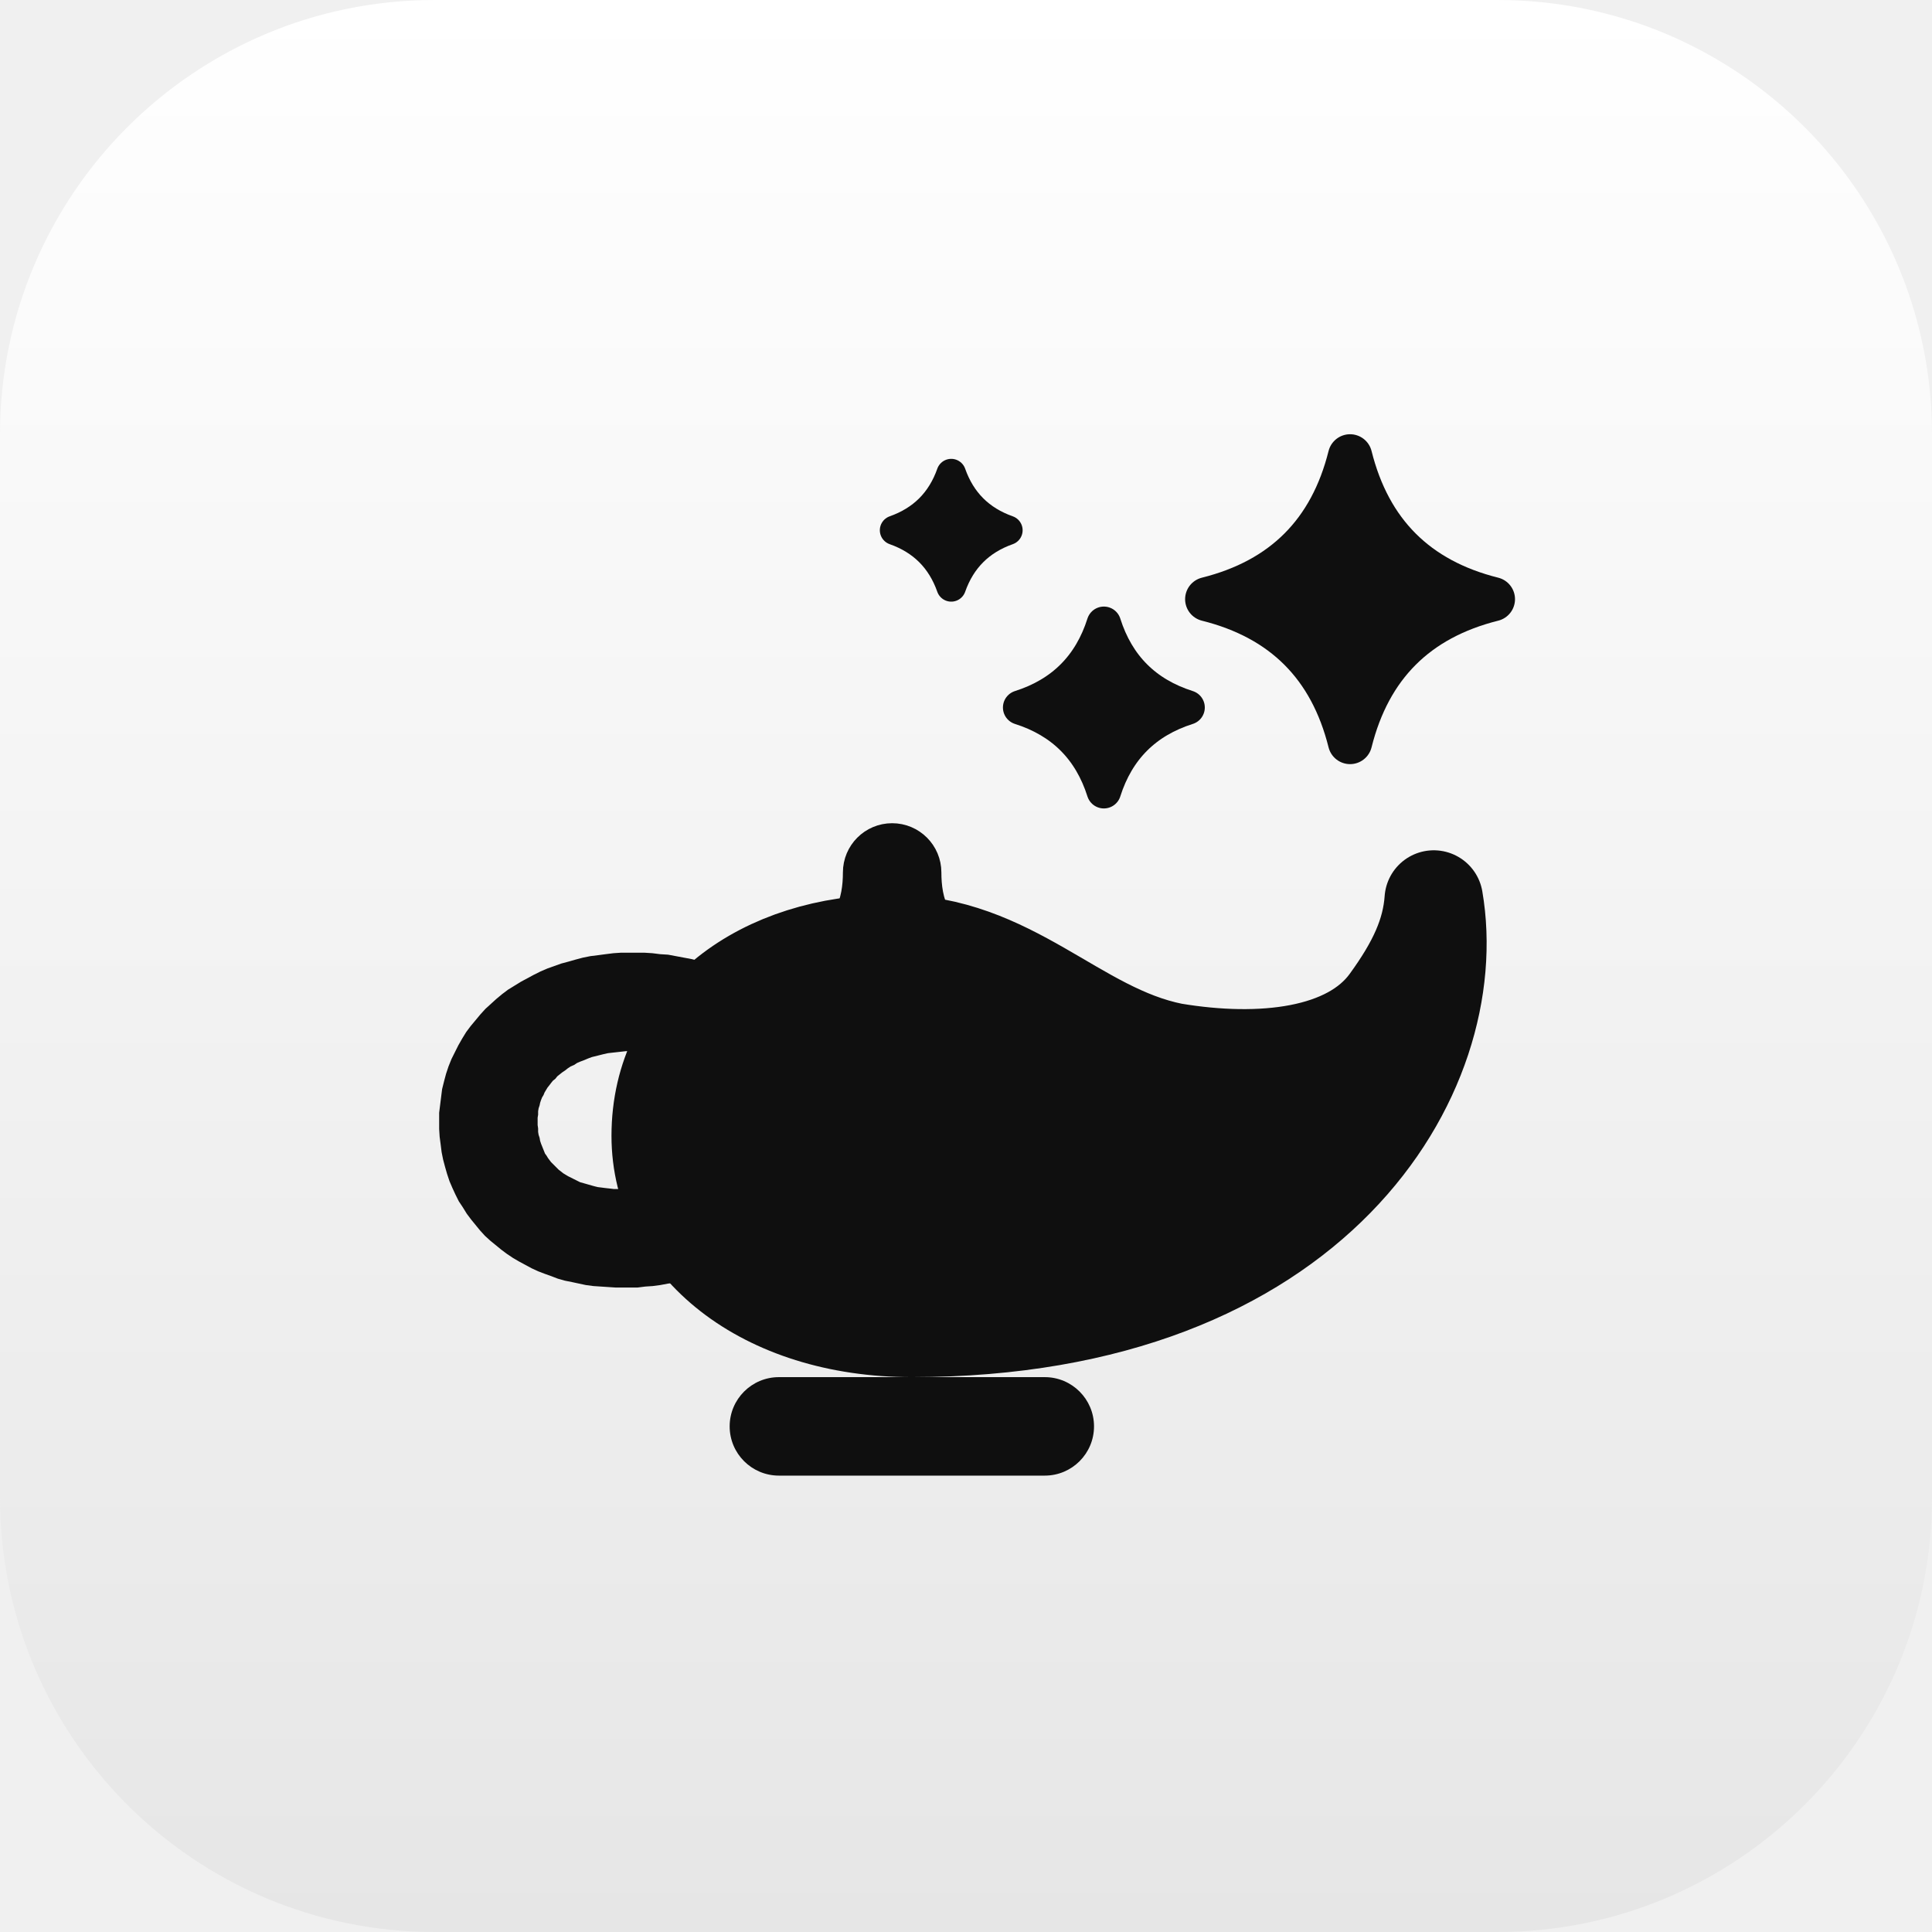
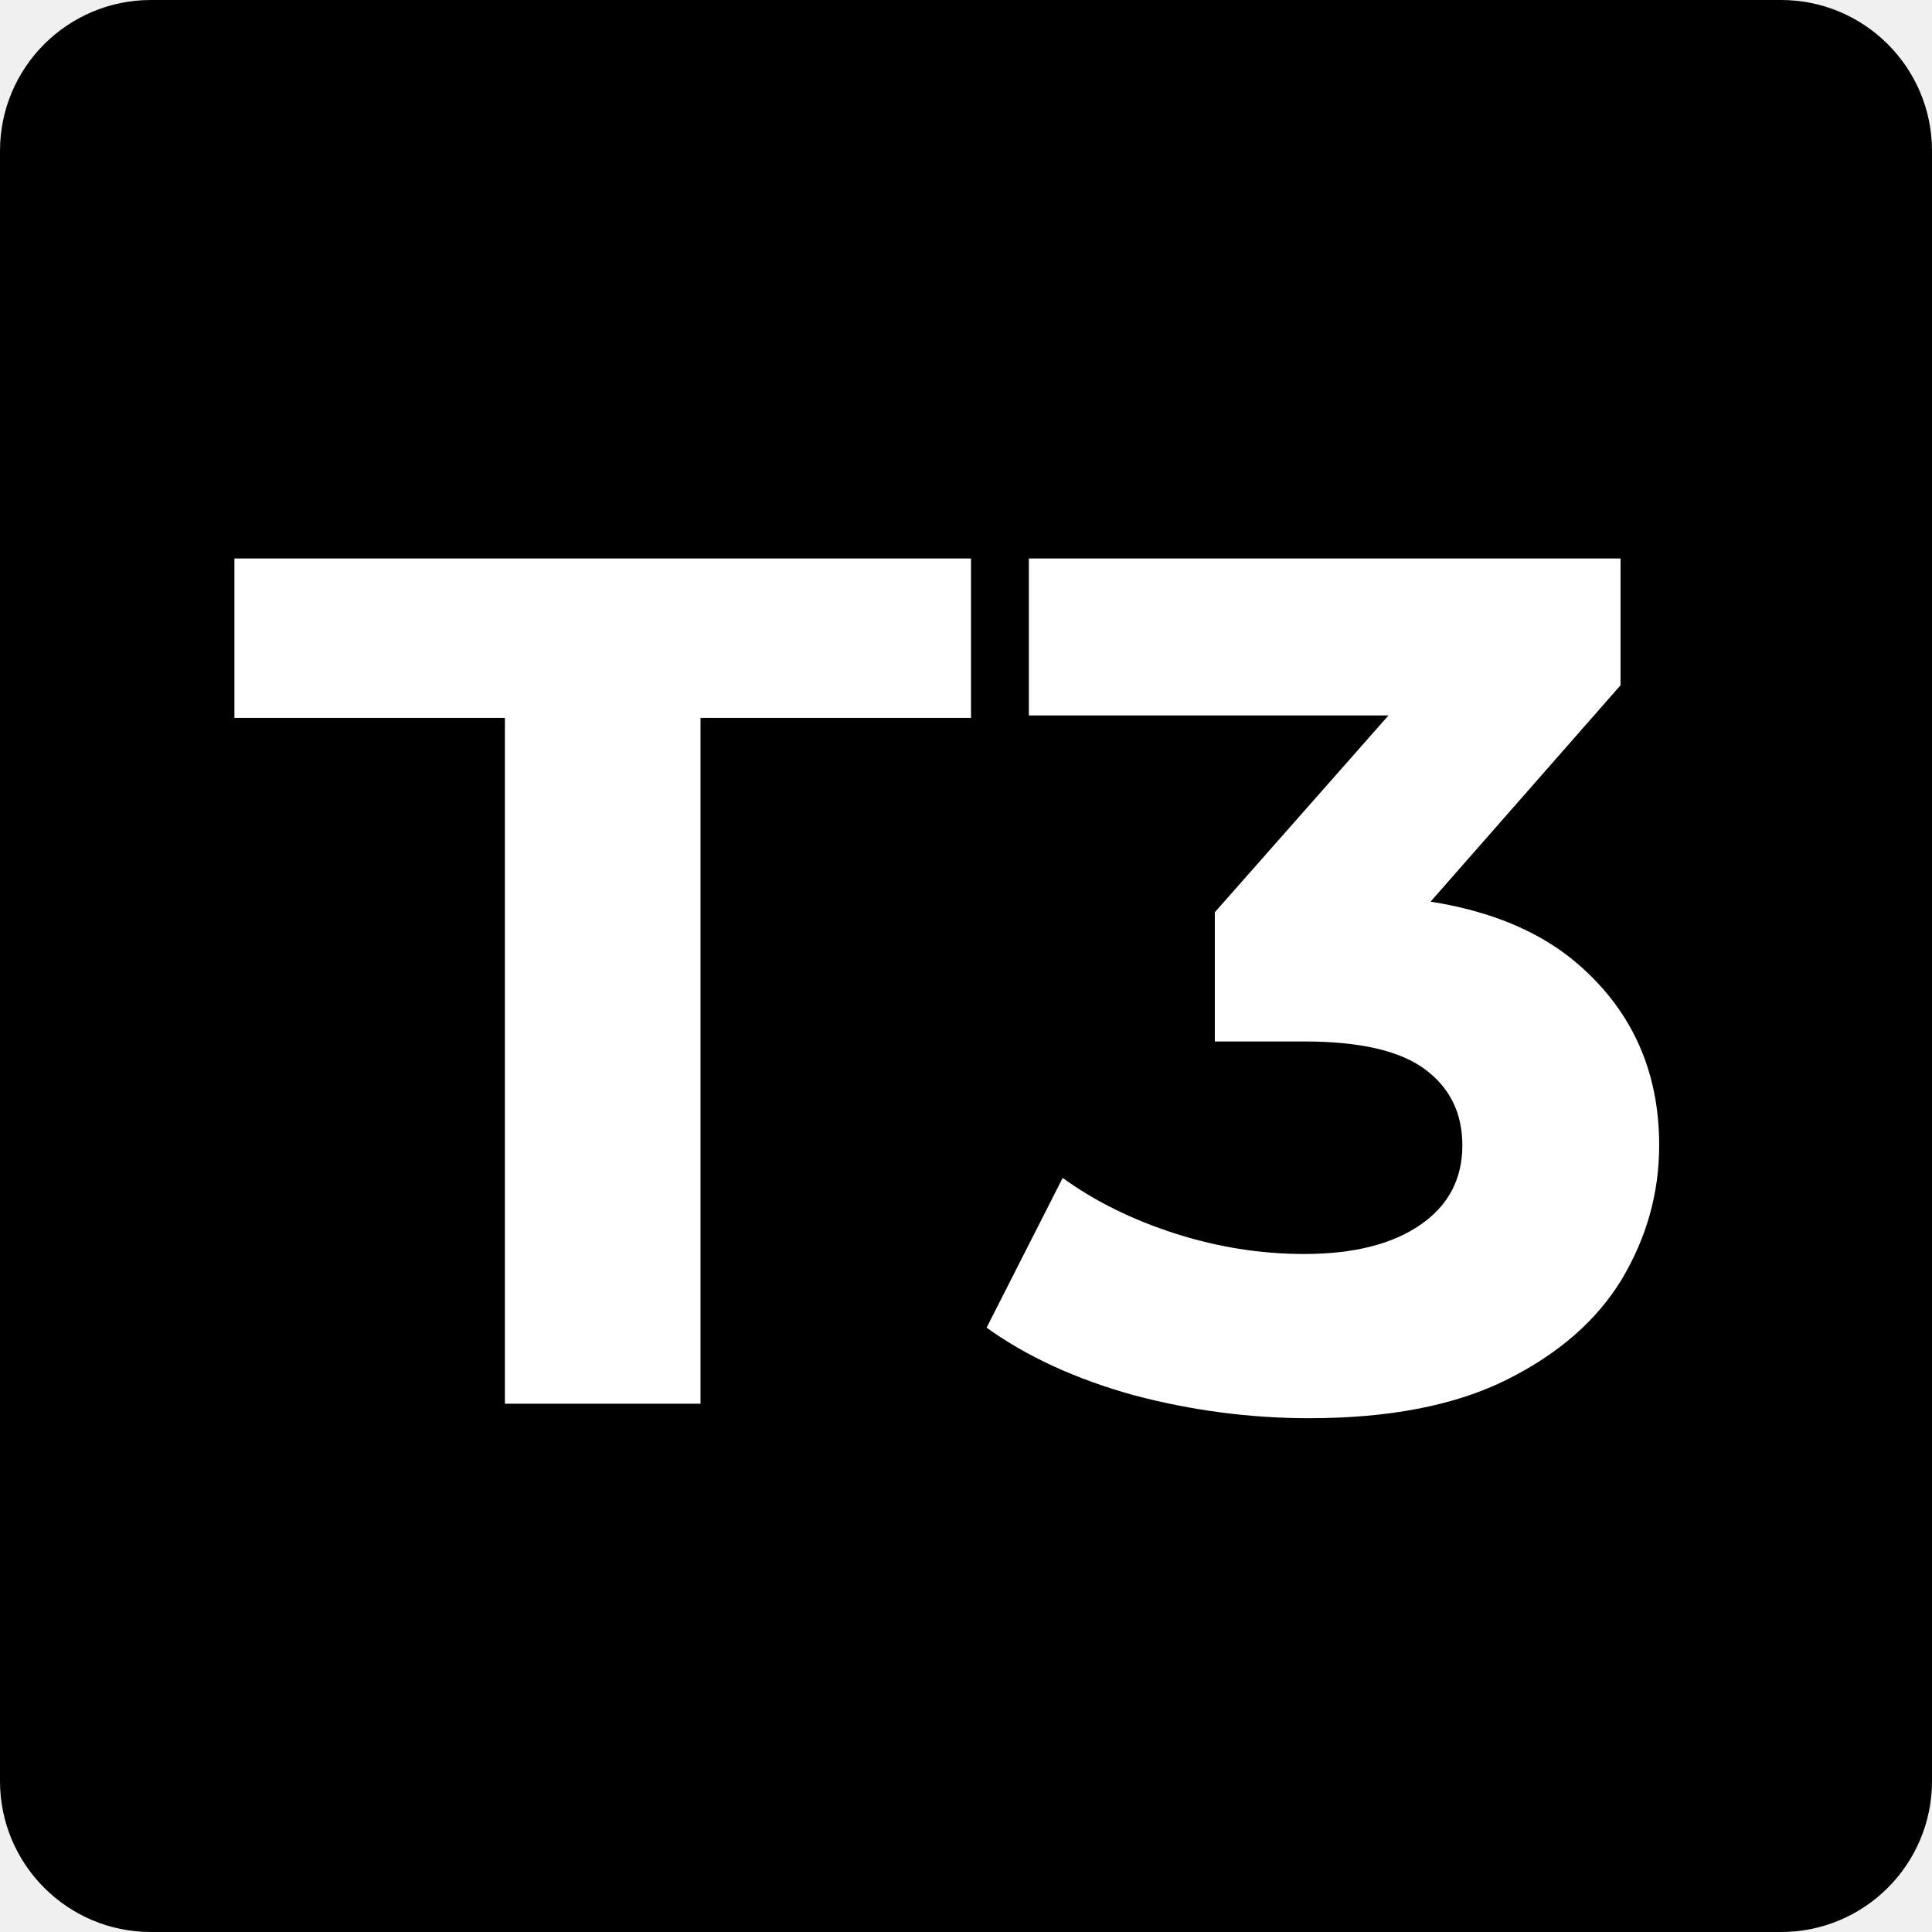
<svg xmlns="http://www.w3.org/2000/svg" width="128" height="128" viewBox="0 0 128 128" fill="none">
-   <defs>
-     <linearGradient id="fBody" x1="0" y1="100" x2="0" y2="924" gradientUnits="userSpaceOnUse">
-       <stop stop-color="#FFFFFF" />
-       <stop offset="1" stop-color="#E6E6E6" />
-     </linearGradient>
-   </defs>
-   <g transform="scale(0.15534) translate(-100 -100)">
-     <rect x="100" y="100" width="824" height="824" rx="185.31" fill="url(#fBody)" />
-     <g transform="translate(512 512) scale(21) translate(-11.7 -12.15)">
-       <path d="M5.5 15.6C5.5 13.2 7.6 11.7 10.2 11.7C12.6 11.7 13.9 13.5 15.9 13.9C17.7 14.2 19.5 14 20.3 12.9C20.86 12.13 21.15 11.5 21.2 10.8C21.8 14.3 18.8 19.5 10.6 19.5C7.6 19.5 5.5 17.8 5.5 15.6Z" fill="#0F0F0F" stroke="#0F0F0F" stroke-width="2" stroke-linejoin="round" />
-       <path d="M8.4 11.8C9.4 11.6 9.55 10.82 9.55 10.25A.65 .65 0 0 1 10.85 10.25C10.85 10.82 11 11.6 12 11.8Z" fill="#0F0F0F" stroke="#0F0F0F" stroke-width="0.7" stroke-linejoin="round" />
-       <path d="M6.62 12.15L6.46 12.1L6.29 12.05L6.13 12.01L5.97 11.98L5.81 11.95L5.65 11.92L5.49 11.91L5.33 11.89L5.17 11.88L5.01 11.88L4.85 11.88L4.69 11.88L4.54 11.89L4.38 11.91L4.23 11.93L4.07 11.95L3.92 11.98L3.77 12.02L3.63 12.06L3.48 12.1L3.34 12.15L3.2 12.2L3.06 12.26L2.92 12.33L2.79 12.4L2.66 12.47L2.53 12.55L2.4 12.63L2.28 12.72L2.16 12.82L2.05 12.92L1.94 13.02L1.84 13.13L1.74 13.25L1.64 13.37L1.55 13.49L1.47 13.62L1.39 13.76L1.32 13.9L1.25 14.04L1.19 14.19L1.14 14.34L1.1 14.49L1.06 14.65L1.04 14.81L1.02 14.97L1 15.13L1 15.3L1 15.46L1.01 15.62L1.03 15.77L1.05 15.93L1.08 16.08L1.12 16.23L1.16 16.37L1.21 16.52L1.27 16.66L1.33 16.79L1.4 16.93L1.48 17.05L1.56 17.18L1.65 17.3L1.74 17.41L1.83 17.52L1.93 17.63L2.04 17.73L2.15 17.82L2.26 17.91L2.38 18L2.5 18.08L2.62 18.15L2.75 18.22L2.88 18.29L3.01 18.35L3.14 18.4L3.28 18.45L3.41 18.5L3.55 18.54L3.7 18.57L3.84 18.6L3.98 18.63L4.13 18.65L4.28 18.66L4.43 18.67L4.58 18.68L4.73 18.68L4.88 18.68L5.03 18.68L5.19 18.66L5.34 18.65L5.49 18.63L5.65 18.6L5.81 18.58L5.96 18.54L6.12 18.5L6.27 18.46L6.51 18.36L6.72 18.2L6.87 17.99L6.97 17.74L7 17.48L6.96 17.23L6.86 16.99L6.7 16.78L6.49 16.63L6.24 16.53L5.98 16.5L5.73 16.54L5.62 16.57L5.52 16.59L5.41 16.61L5.31 16.63L5.21 16.65L5.11 16.66L5.01 16.67L4.92 16.68L4.82 16.68L4.73 16.68L4.64 16.68L4.55 16.68L4.47 16.67L4.38 16.66L4.3 16.65L4.22 16.64L4.14 16.62L4.07 16.6L4 16.58L3.93 16.56L3.86 16.54L3.8 16.51L3.74 16.48L3.68 16.45L3.62 16.42L3.57 16.39L3.52 16.36L3.47 16.32L3.43 16.29L3.39 16.25L3.35 16.21L3.31 16.17L3.27 16.13L3.24 16.09L3.21 16.05L3.18 16L3.15 15.96L3.13 15.91L3.11 15.86L3.09 15.81L3.07 15.76L3.05 15.7L3.04 15.64L3.02 15.58L3.01 15.52L3.01 15.45L3 15.38L3 15.3L3 15.23L3.01 15.17L3.01 15.1L3.02 15.04L3.04 14.98L3.05 14.93L3.07 14.87L3.09 14.82L3.12 14.77L3.14 14.72L3.17 14.67L3.2 14.62L3.24 14.57L3.27 14.53L3.31 14.48L3.36 14.44L3.4 14.39L3.45 14.35L3.5 14.31L3.56 14.27L3.61 14.23L3.67 14.19L3.74 14.16L3.8 14.12L3.87 14.09L3.95 14.06L4.02 14.03L4.1 14L4.18 13.98L4.26 13.96L4.34 13.94L4.43 13.92L4.52 13.91L4.61 13.9L4.7 13.89L4.79 13.88L4.89 13.88L4.98 13.88L5.08 13.88L5.18 13.89L5.28 13.89L5.38 13.91L5.48 13.92L5.58 13.94L5.68 13.96L5.78 13.99L5.88 14.02L5.98 14.05L6.85 12.27L7.05 12.44L7.19 12.65L7.28 12.9L7.3 13.16L7.25 13.42L7.13 13.65L6.96 13.85L6.75 13.99L6.5 14.08L6.24 14.1Z" fill="#0F0F0F" />
-       <rect x="6.9" y="20.5" width="7.4" height="2" rx="1" fill="#0F0F0F" />
-       <path d="M11.4 2.15Q11.7 3 12.55 3.3Q11.7 3.6 11.4 4.45Q11.1 3.6 10.25 3.3Q11.1 3 11.4 2.15Z" fill="#0F0F0F" stroke="#0F0F0F" stroke-width="0.6" stroke-linejoin="round" />
-       <path d="M14.5 5.2Q14.91 6.49 16.2 6.9Q14.91 7.31 14.5 8.6Q14.09 7.31 12.8 6.9Q14.09 6.49 14.5 5.2Z" fill="#0F0F0F" stroke="#0F0F0F" stroke-width="0.7" stroke-linejoin="round" />
-       <path d="M19.5 1.8Q20.08 4.12 22.4 4.7Q20.08 5.28 19.5 7.6Q18.92 5.28 16.6 4.7Q18.92 4.12 19.5 1.8Z" fill="#0F0F0F" stroke="#0F0F0F" stroke-width="0.9" stroke-linejoin="round" />
-     </g>
-   </g>
+   <path d="M0 10C0 4.477 4.477 0 10 0H118C123.523 0 128 4.477 128 10V118C128 123.523 123.523 128 118 128H10C4.477 128 0 123.523 0 118V10Z" fill="black" />
+   <path d="M33.451 93V47.56H15.531V37H64.331V47.56H46.411V93H33.451ZM86.725 93.96C82.832 93.96 78.965 93.453 75.125 92.44C71.285 91.373 68.032 89.88 65.365 87.96L70.405 78.04C72.539 79.587 75.019 80.813 77.845 81.72C80.672 82.627 83.525 83.08 86.405 83.08C89.659 83.08 92.219 82.44 94.085 81.16C95.952 79.88 96.885 78.12 96.885 75.88C96.885 73.747 96.059 72.067 94.405 70.84C92.752 69.613 90.085 69 86.405 69H80.485V60.44L96.085 42.76L97.525 47.4H68.165V37H107.365V45.4L91.845 63.08L85.285 59.32H89.045C95.925 59.32 101.125 60.867 104.645 63.96C108.165 67.053 109.925 71.027 109.925 75.88C109.925 79.027 109.099 81.987 107.445 84.76C105.792 87.48 103.259 89.693 99.845 91.4C96.432 93.107 92.059 93.96 86.725 93.96Z" fill="white" />
</svg>
